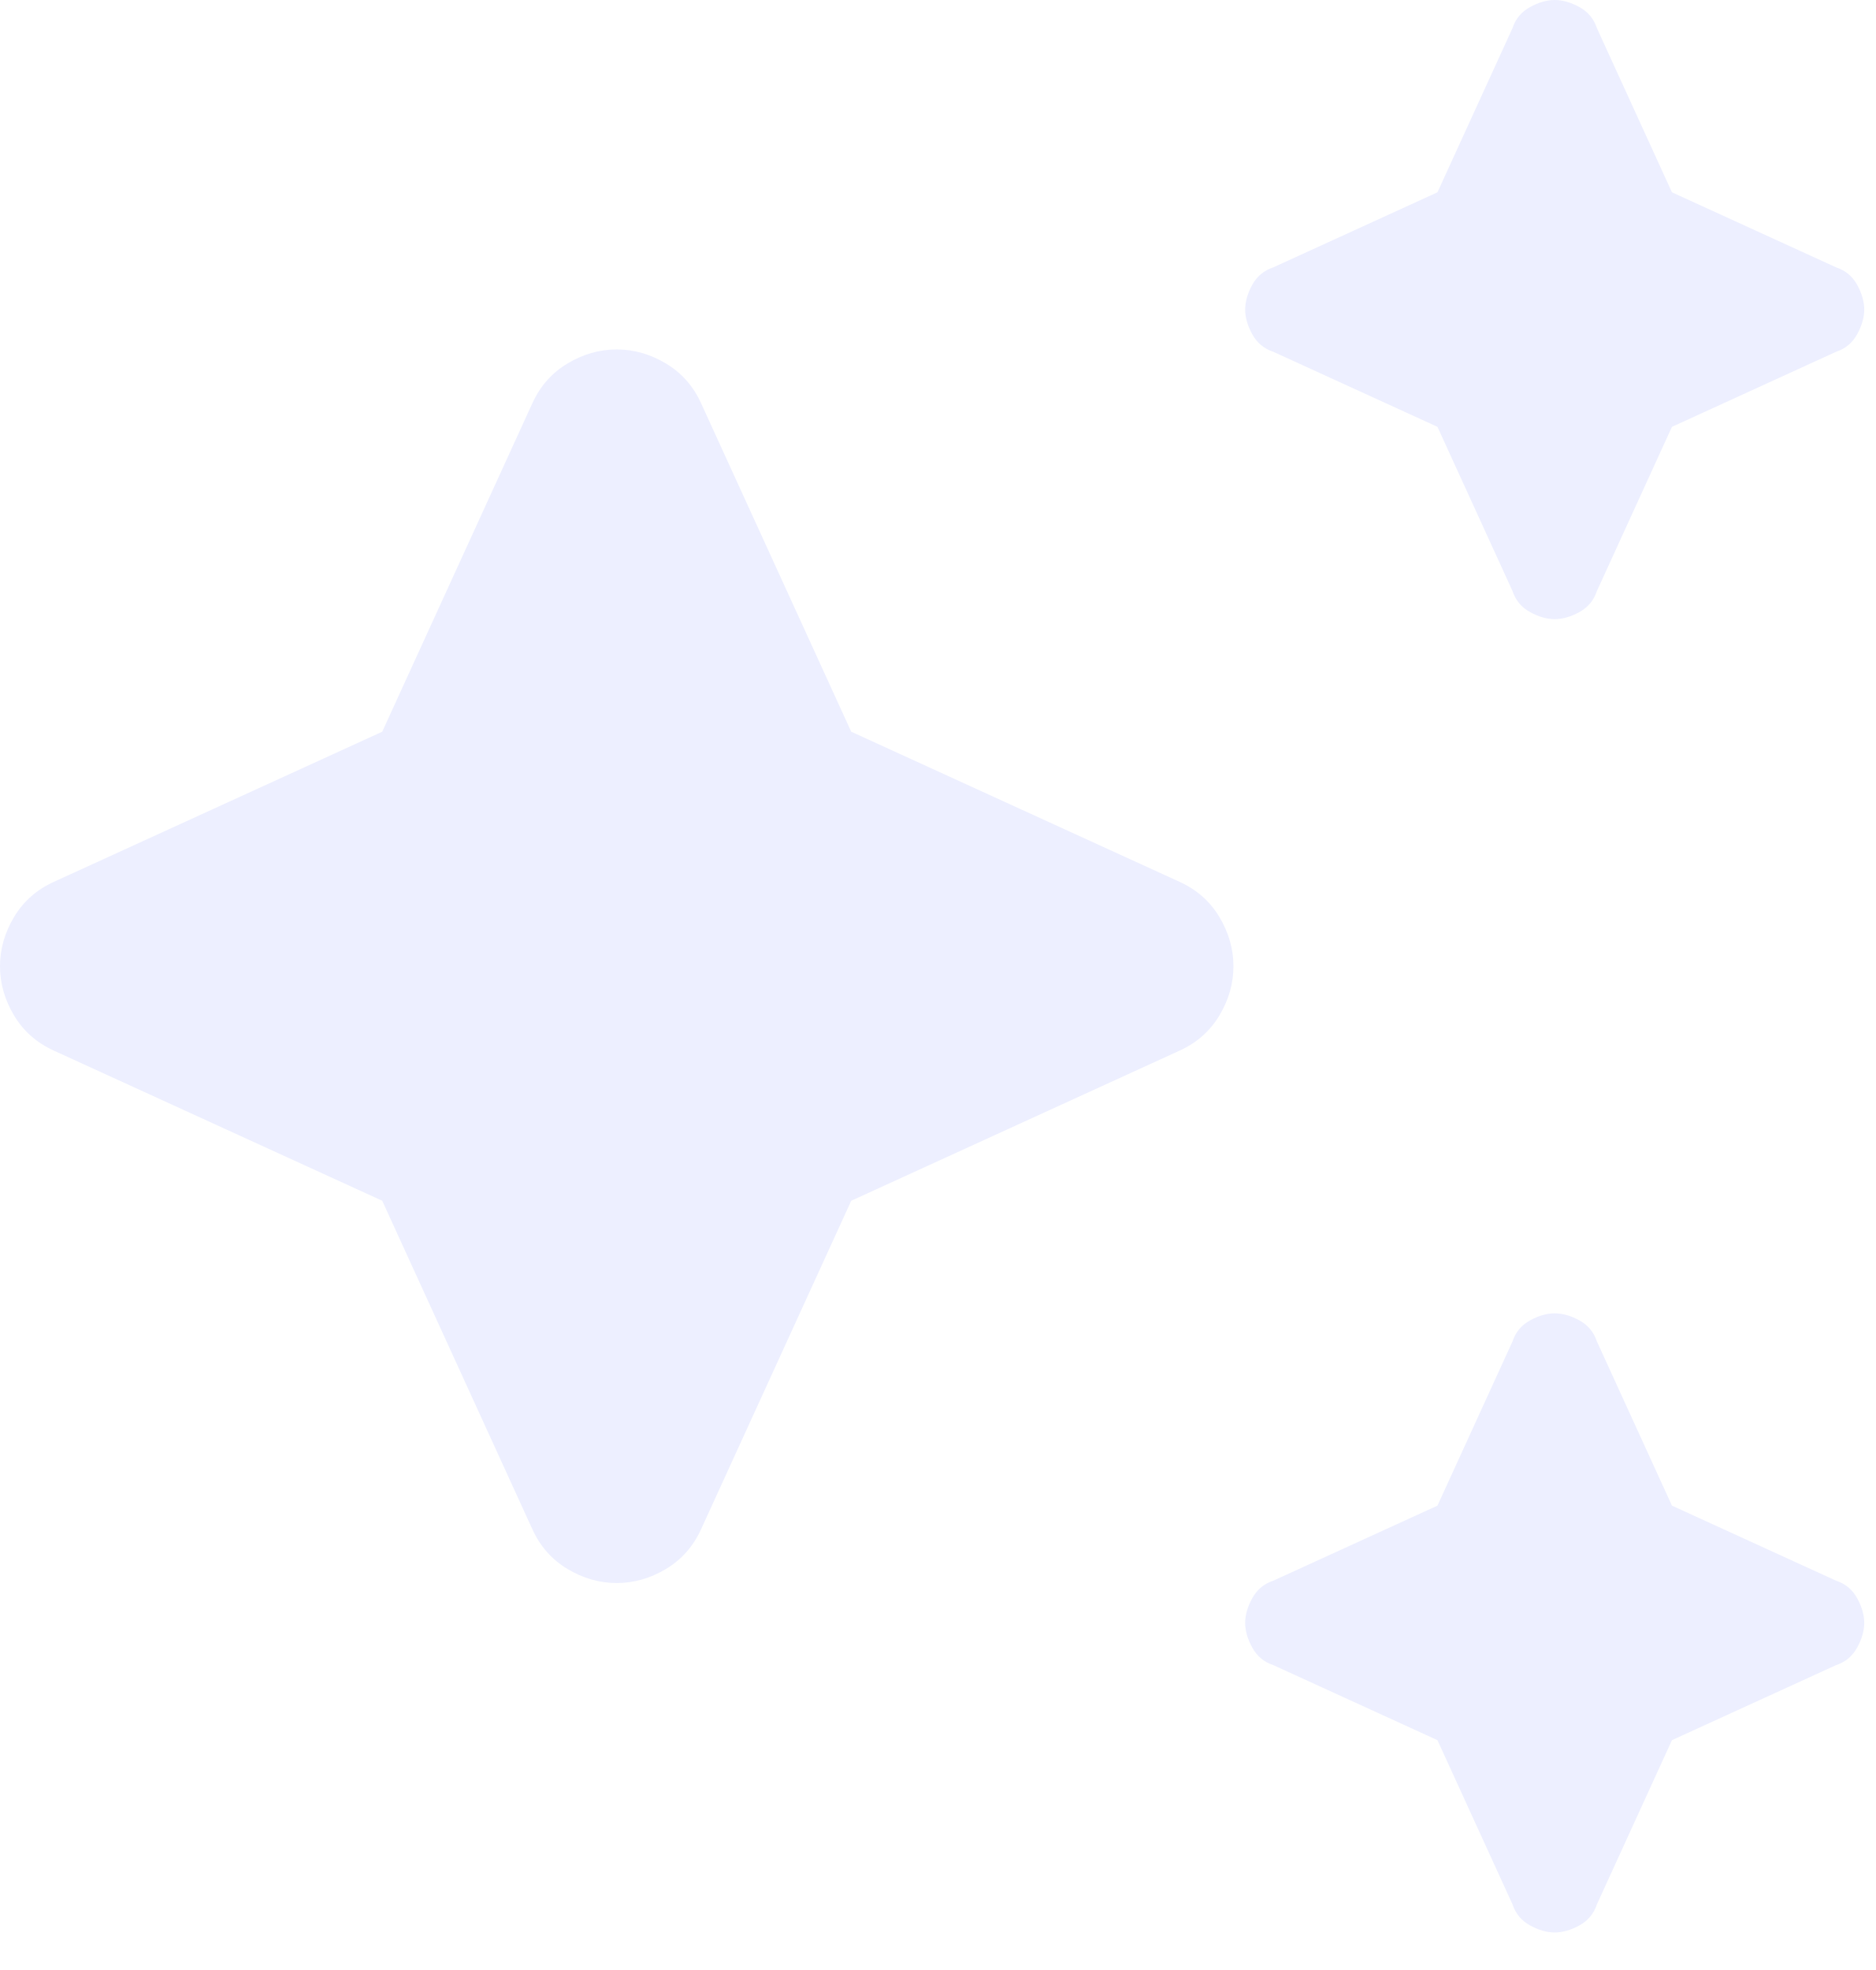
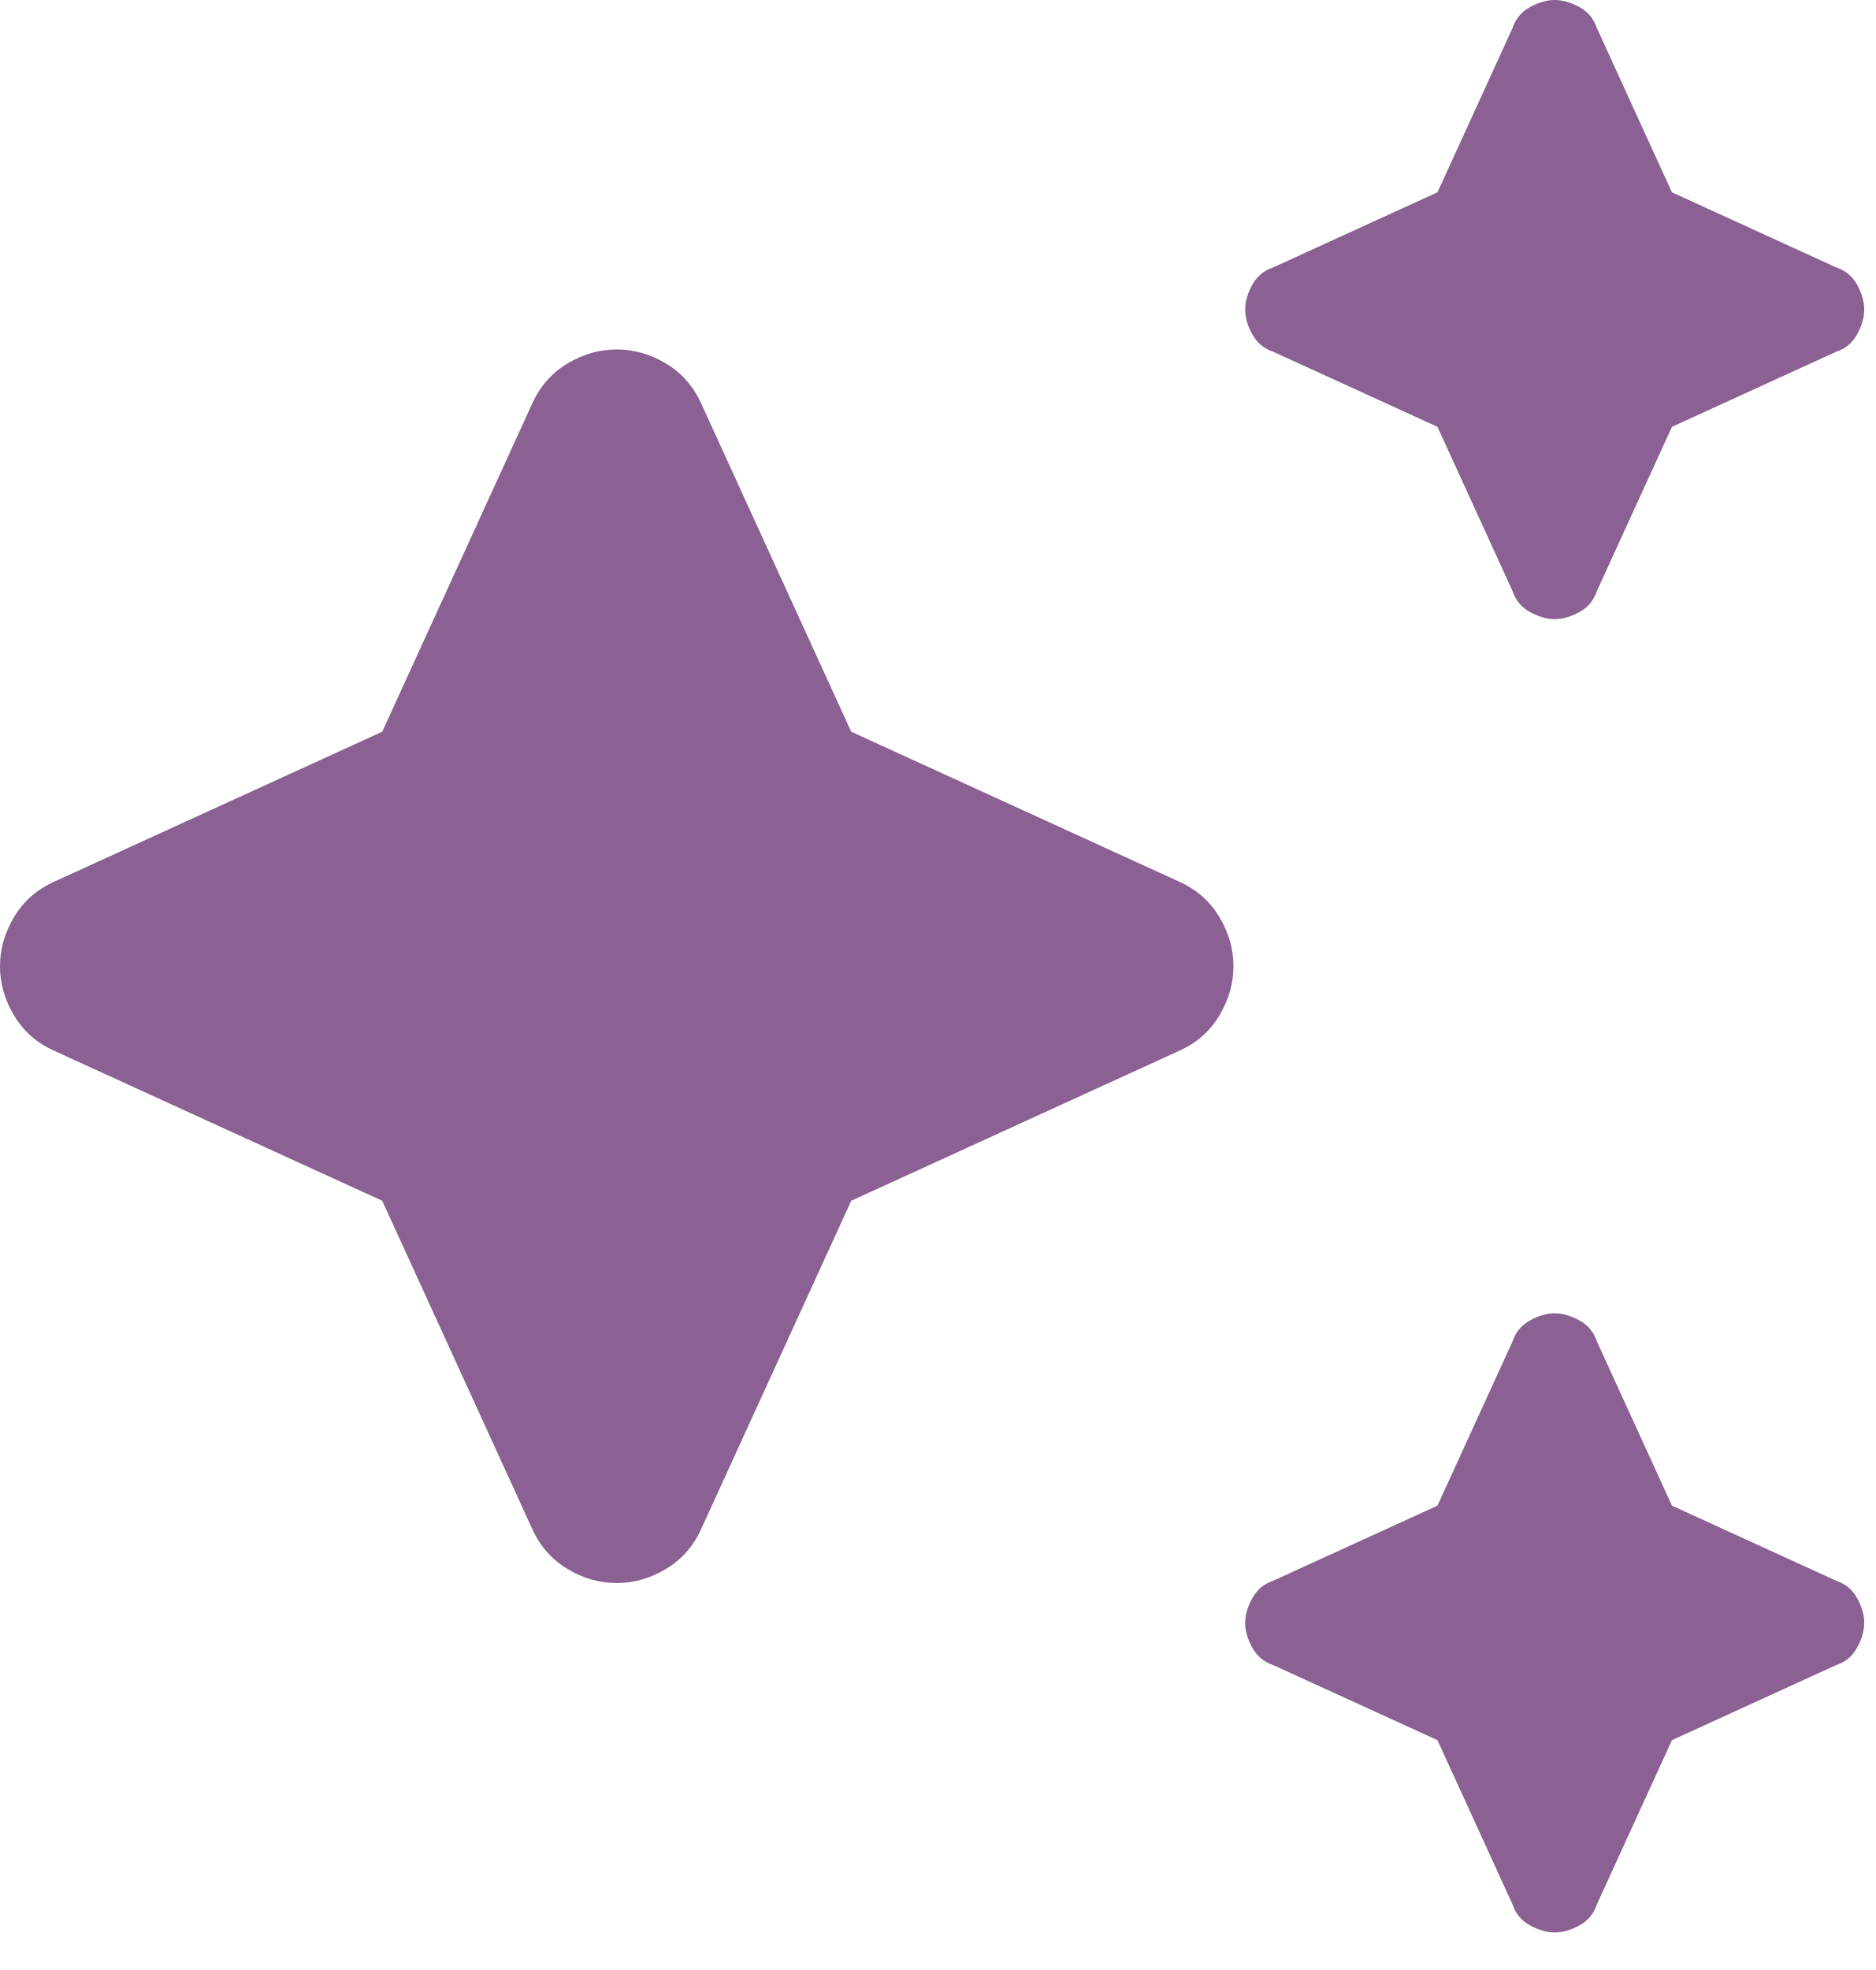
<svg xmlns="http://www.w3.org/2000/svg" width="20" height="21" viewBox="0 0 20 21" fill="none">
-   <path d="M16.575 6.6C16.492 6.6 16.404 6.575 16.313 6.525C16.221 6.475 16.158 6.4 16.125 6.3L15.325 4.55L13.575 3.75C13.475 3.717 13.4 3.654 13.35 3.562C13.3 3.471 13.275 3.383 13.275 3.3C13.275 3.217 13.3 3.129 13.35 3.037C13.4 2.946 13.475 2.883 13.575 2.85L15.325 2.05L16.125 0.3C16.158 0.2 16.221 0.125 16.313 0.075C16.404 0.025 16.492 0 16.575 0C16.658 0 16.746 0.025 16.838 0.075C16.929 0.125 16.992 0.2 17.025 0.3L17.825 2.05L19.575 2.85C19.675 2.883 19.75 2.946 19.8 3.037C19.85 3.129 19.875 3.217 19.875 3.3C19.875 3.383 19.85 3.471 19.8 3.562C19.75 3.654 19.675 3.717 19.575 3.75L17.825 4.55L17.025 6.3C16.992 6.4 16.929 6.475 16.838 6.525C16.746 6.575 16.658 6.6 16.575 6.6ZM16.575 20.6C16.492 20.6 16.404 20.575 16.313 20.525C16.221 20.475 16.158 20.4 16.125 20.3L15.325 18.55L13.575 17.75C13.475 17.717 13.4 17.654 13.35 17.562C13.3 17.471 13.275 17.383 13.275 17.3C13.275 17.217 13.3 17.129 13.35 17.038C13.4 16.946 13.475 16.883 13.575 16.85L15.325 16.05L16.125 14.3C16.158 14.2 16.221 14.125 16.313 14.075C16.404 14.025 16.492 14 16.575 14C16.658 14 16.746 14.025 16.838 14.075C16.929 14.125 16.992 14.2 17.025 14.3L17.825 16.05L19.575 16.85C19.675 16.883 19.75 16.946 19.8 17.038C19.85 17.129 19.875 17.217 19.875 17.3C19.875 17.383 19.85 17.471 19.8 17.562C19.75 17.654 19.675 17.717 19.575 17.75L17.825 18.55L17.025 20.3C16.992 20.4 16.929 20.475 16.838 20.525C16.746 20.575 16.658 20.6 16.575 20.6ZM6.575 16.875C6.392 16.875 6.217 16.825 6.05 16.725C5.883 16.625 5.758 16.483 5.675 16.3L4.075 12.8L0.575 11.2C0.392 11.117 0.25 10.992 0.15 10.825C0.05 10.658 0 10.483 0 10.3C0 10.117 0.05 9.942 0.15 9.775C0.25 9.608 0.392 9.483 0.575 9.4L4.075 7.8L5.675 4.3C5.758 4.117 5.883 3.975 6.05 3.875C6.217 3.775 6.392 3.725 6.575 3.725C6.758 3.725 6.933 3.775 7.1 3.875C7.267 3.975 7.392 4.117 7.475 4.3L9.075 7.8L12.575 9.4C12.758 9.483 12.9 9.608 13 9.775C13.1 9.942 13.15 10.117 13.15 10.3C13.15 10.483 13.1 10.658 13 10.825C12.9 10.992 12.758 11.117 12.575 11.2L9.075 12.8L7.475 16.3C7.392 16.483 7.267 16.625 7.1 16.725C6.933 16.825 6.758 16.875 6.575 16.875Z" fill="#EDEFFF" />
+   <path d="M16.575 6.6C16.492 6.6 16.404 6.575 16.313 6.525C16.221 6.475 16.158 6.4 16.125 6.3L15.325 4.55L13.575 3.75C13.475 3.717 13.4 3.654 13.35 3.562C13.3 3.471 13.275 3.383 13.275 3.3C13.275 3.217 13.3 3.129 13.35 3.037C13.4 2.946 13.475 2.883 13.575 2.85L15.325 2.05L16.125 0.3C16.158 0.2 16.221 0.125 16.313 0.075C16.404 0.025 16.492 0 16.575 0C16.658 0 16.746 0.025 16.838 0.075C16.929 0.125 16.992 0.2 17.025 0.3L17.825 2.05L19.575 2.85C19.675 2.883 19.75 2.946 19.8 3.037C19.85 3.129 19.875 3.217 19.875 3.3C19.875 3.383 19.85 3.471 19.8 3.562C19.75 3.654 19.675 3.717 19.575 3.75L17.825 4.55L17.025 6.3C16.992 6.4 16.929 6.475 16.838 6.525C16.746 6.575 16.658 6.6 16.575 6.6ZM16.575 20.6C16.492 20.6 16.404 20.575 16.313 20.525C16.221 20.475 16.158 20.4 16.125 20.3L15.325 18.55L13.575 17.75C13.475 17.717 13.4 17.654 13.35 17.562C13.3 17.471 13.275 17.383 13.275 17.3C13.275 17.217 13.3 17.129 13.35 17.038C13.4 16.946 13.475 16.883 13.575 16.85L15.325 16.05L16.125 14.3C16.158 14.2 16.221 14.125 16.313 14.075C16.404 14.025 16.492 14 16.575 14C16.658 14 16.746 14.025 16.838 14.075C16.929 14.125 16.992 14.2 17.025 14.3L17.825 16.05L19.575 16.85C19.675 16.883 19.75 16.946 19.8 17.038C19.85 17.129 19.875 17.217 19.875 17.3C19.875 17.383 19.85 17.471 19.8 17.562C19.75 17.654 19.675 17.717 19.575 17.75L17.825 18.55L17.025 20.3C16.992 20.4 16.929 20.475 16.838 20.525C16.746 20.575 16.658 20.6 16.575 20.6ZM6.575 16.875C6.392 16.875 6.217 16.825 6.05 16.725C5.883 16.625 5.758 16.483 5.675 16.3L4.075 12.8L0.575 11.2C0.392 11.117 0.25 10.992 0.15 10.825C0.05 10.658 0 10.483 0 10.3C0 10.117 0.05 9.942 0.15 9.775C0.25 9.608 0.392 9.483 0.575 9.4L4.075 7.8L5.675 4.3C5.758 4.117 5.883 3.975 6.05 3.875C6.217 3.775 6.392 3.725 6.575 3.725C6.758 3.725 6.933 3.775 7.1 3.875C7.267 3.975 7.392 4.117 7.475 4.3L9.075 7.8L12.575 9.4C12.758 9.483 12.9 9.608 13 9.775C13.1 9.942 13.15 10.117 13.15 10.3C13.15 10.483 13.1 10.658 13 10.825C12.9 10.992 12.758 11.117 12.575 11.2L9.075 12.8L7.475 16.3C7.392 16.483 7.267 16.625 7.1 16.725C6.933 16.825 6.758 16.875 6.575 16.875Z" fill="#8B6193" />
</svg>
